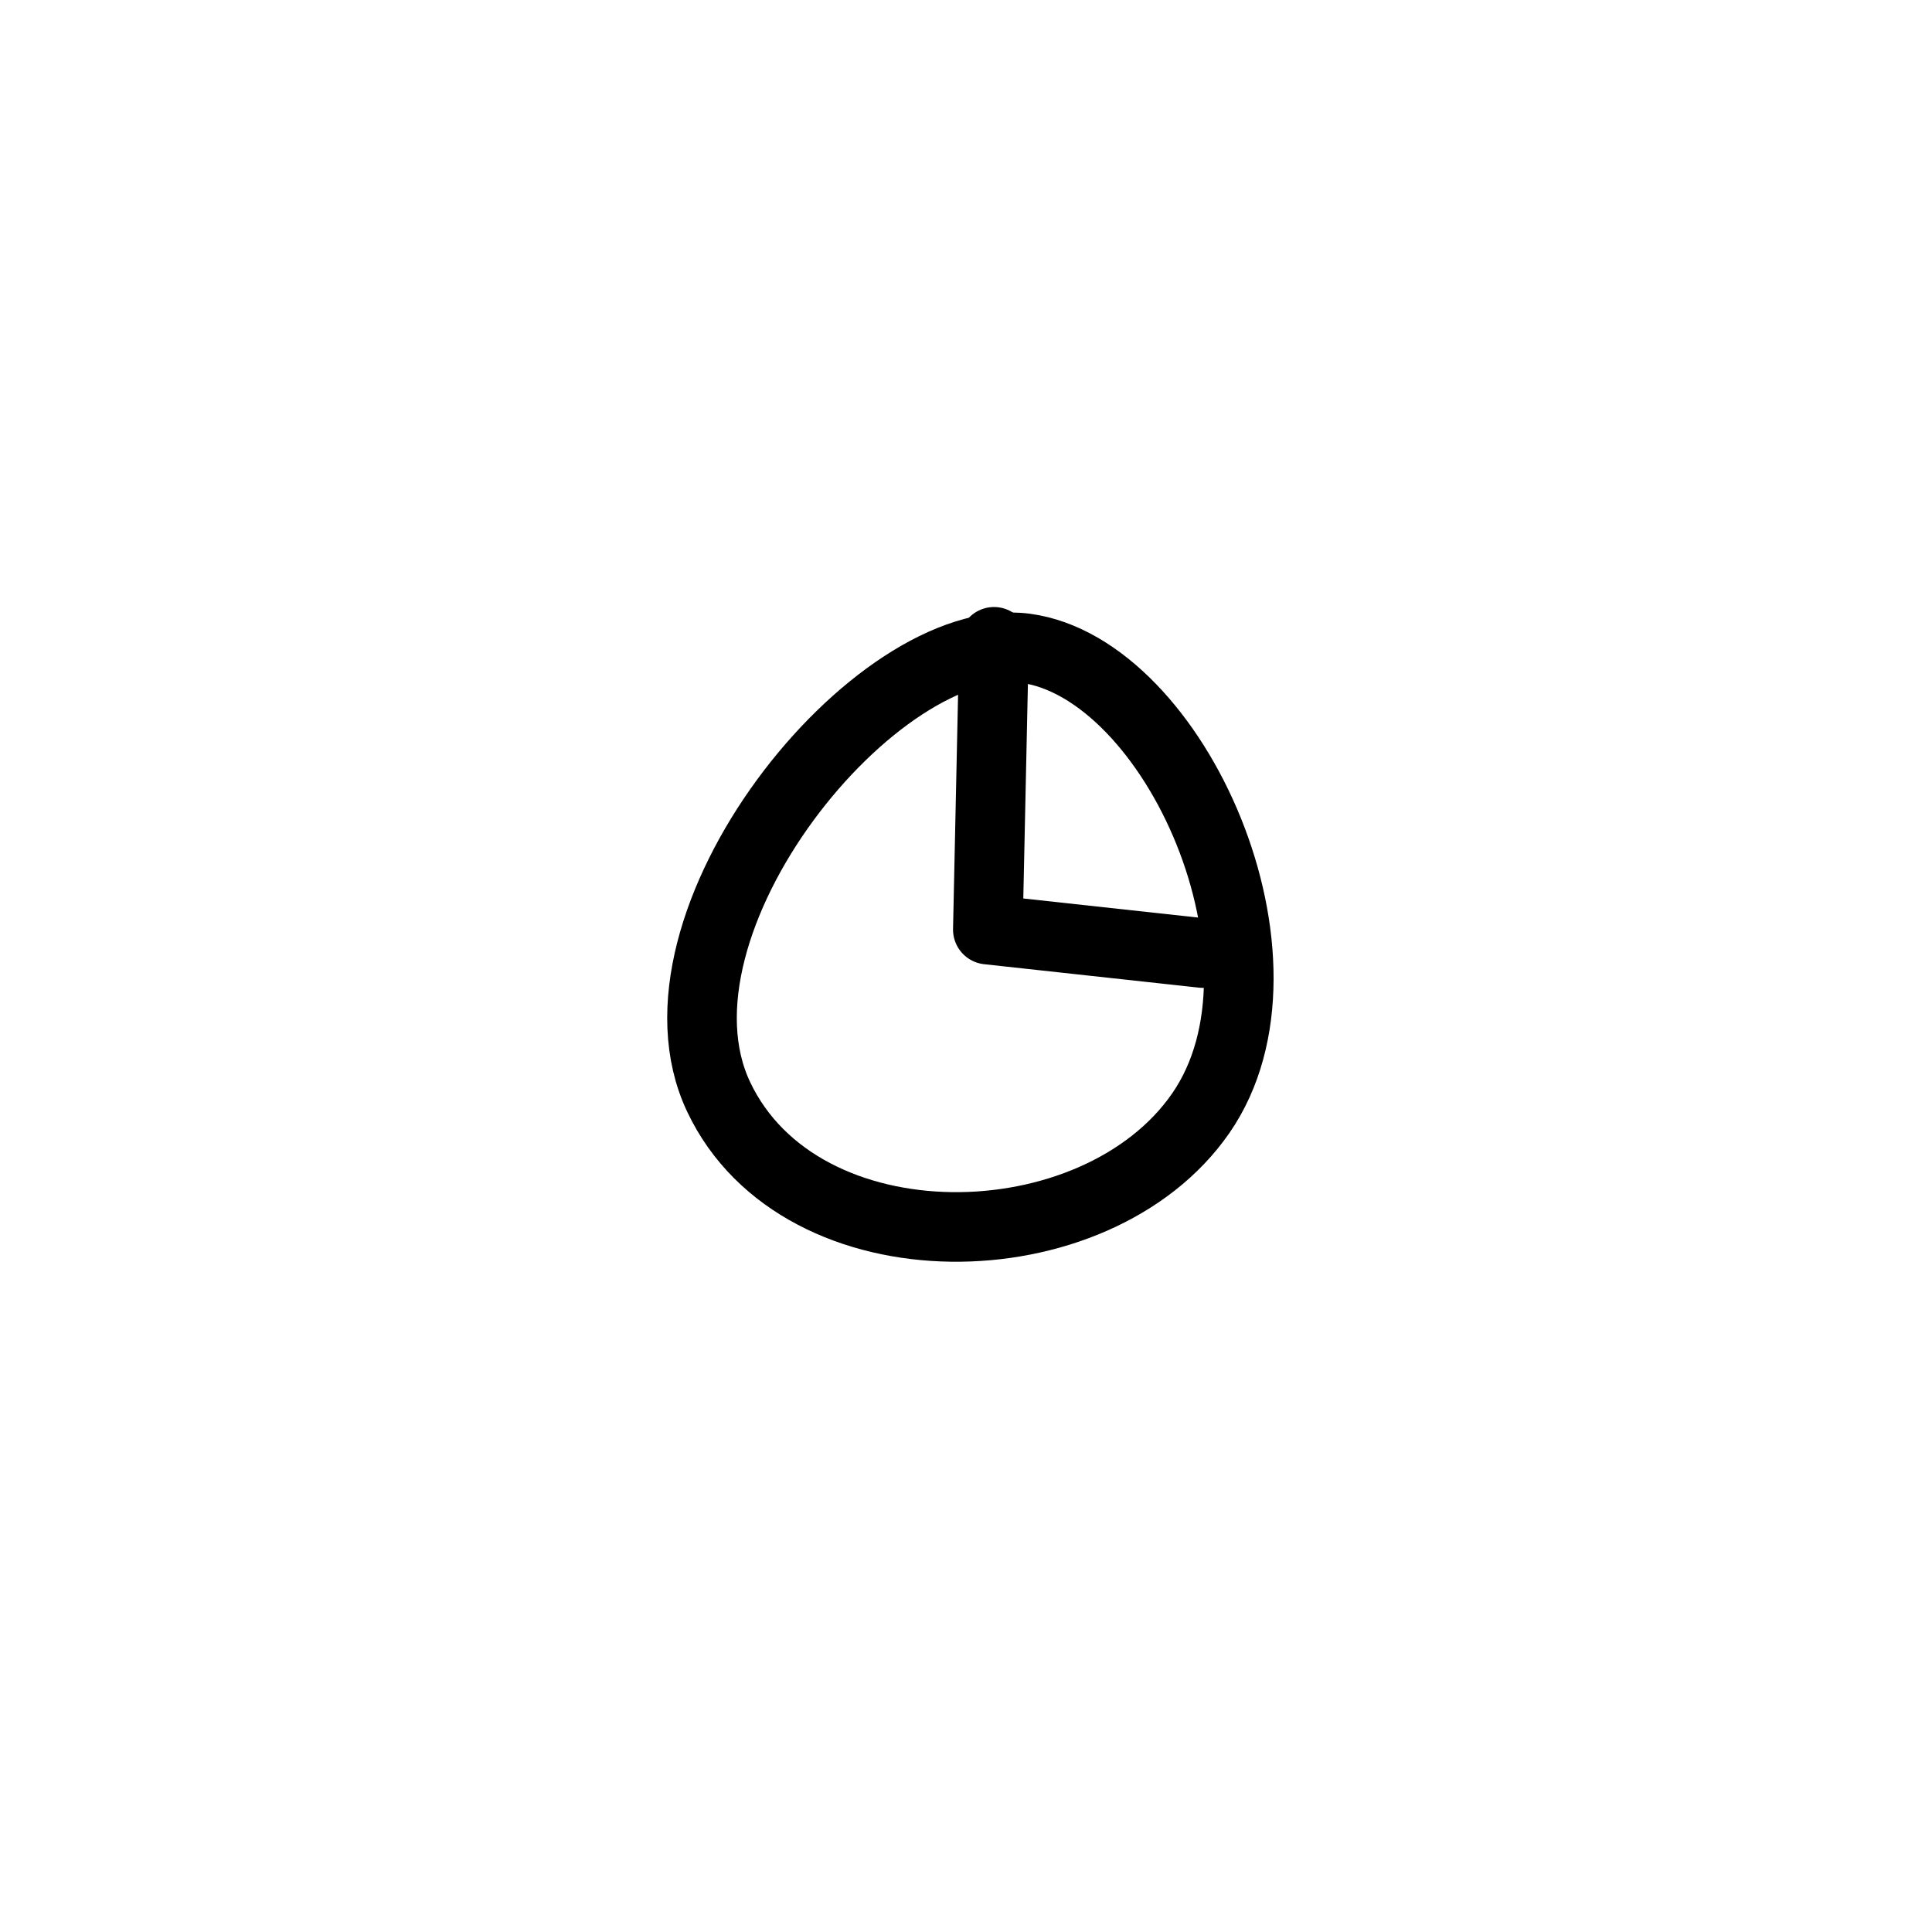
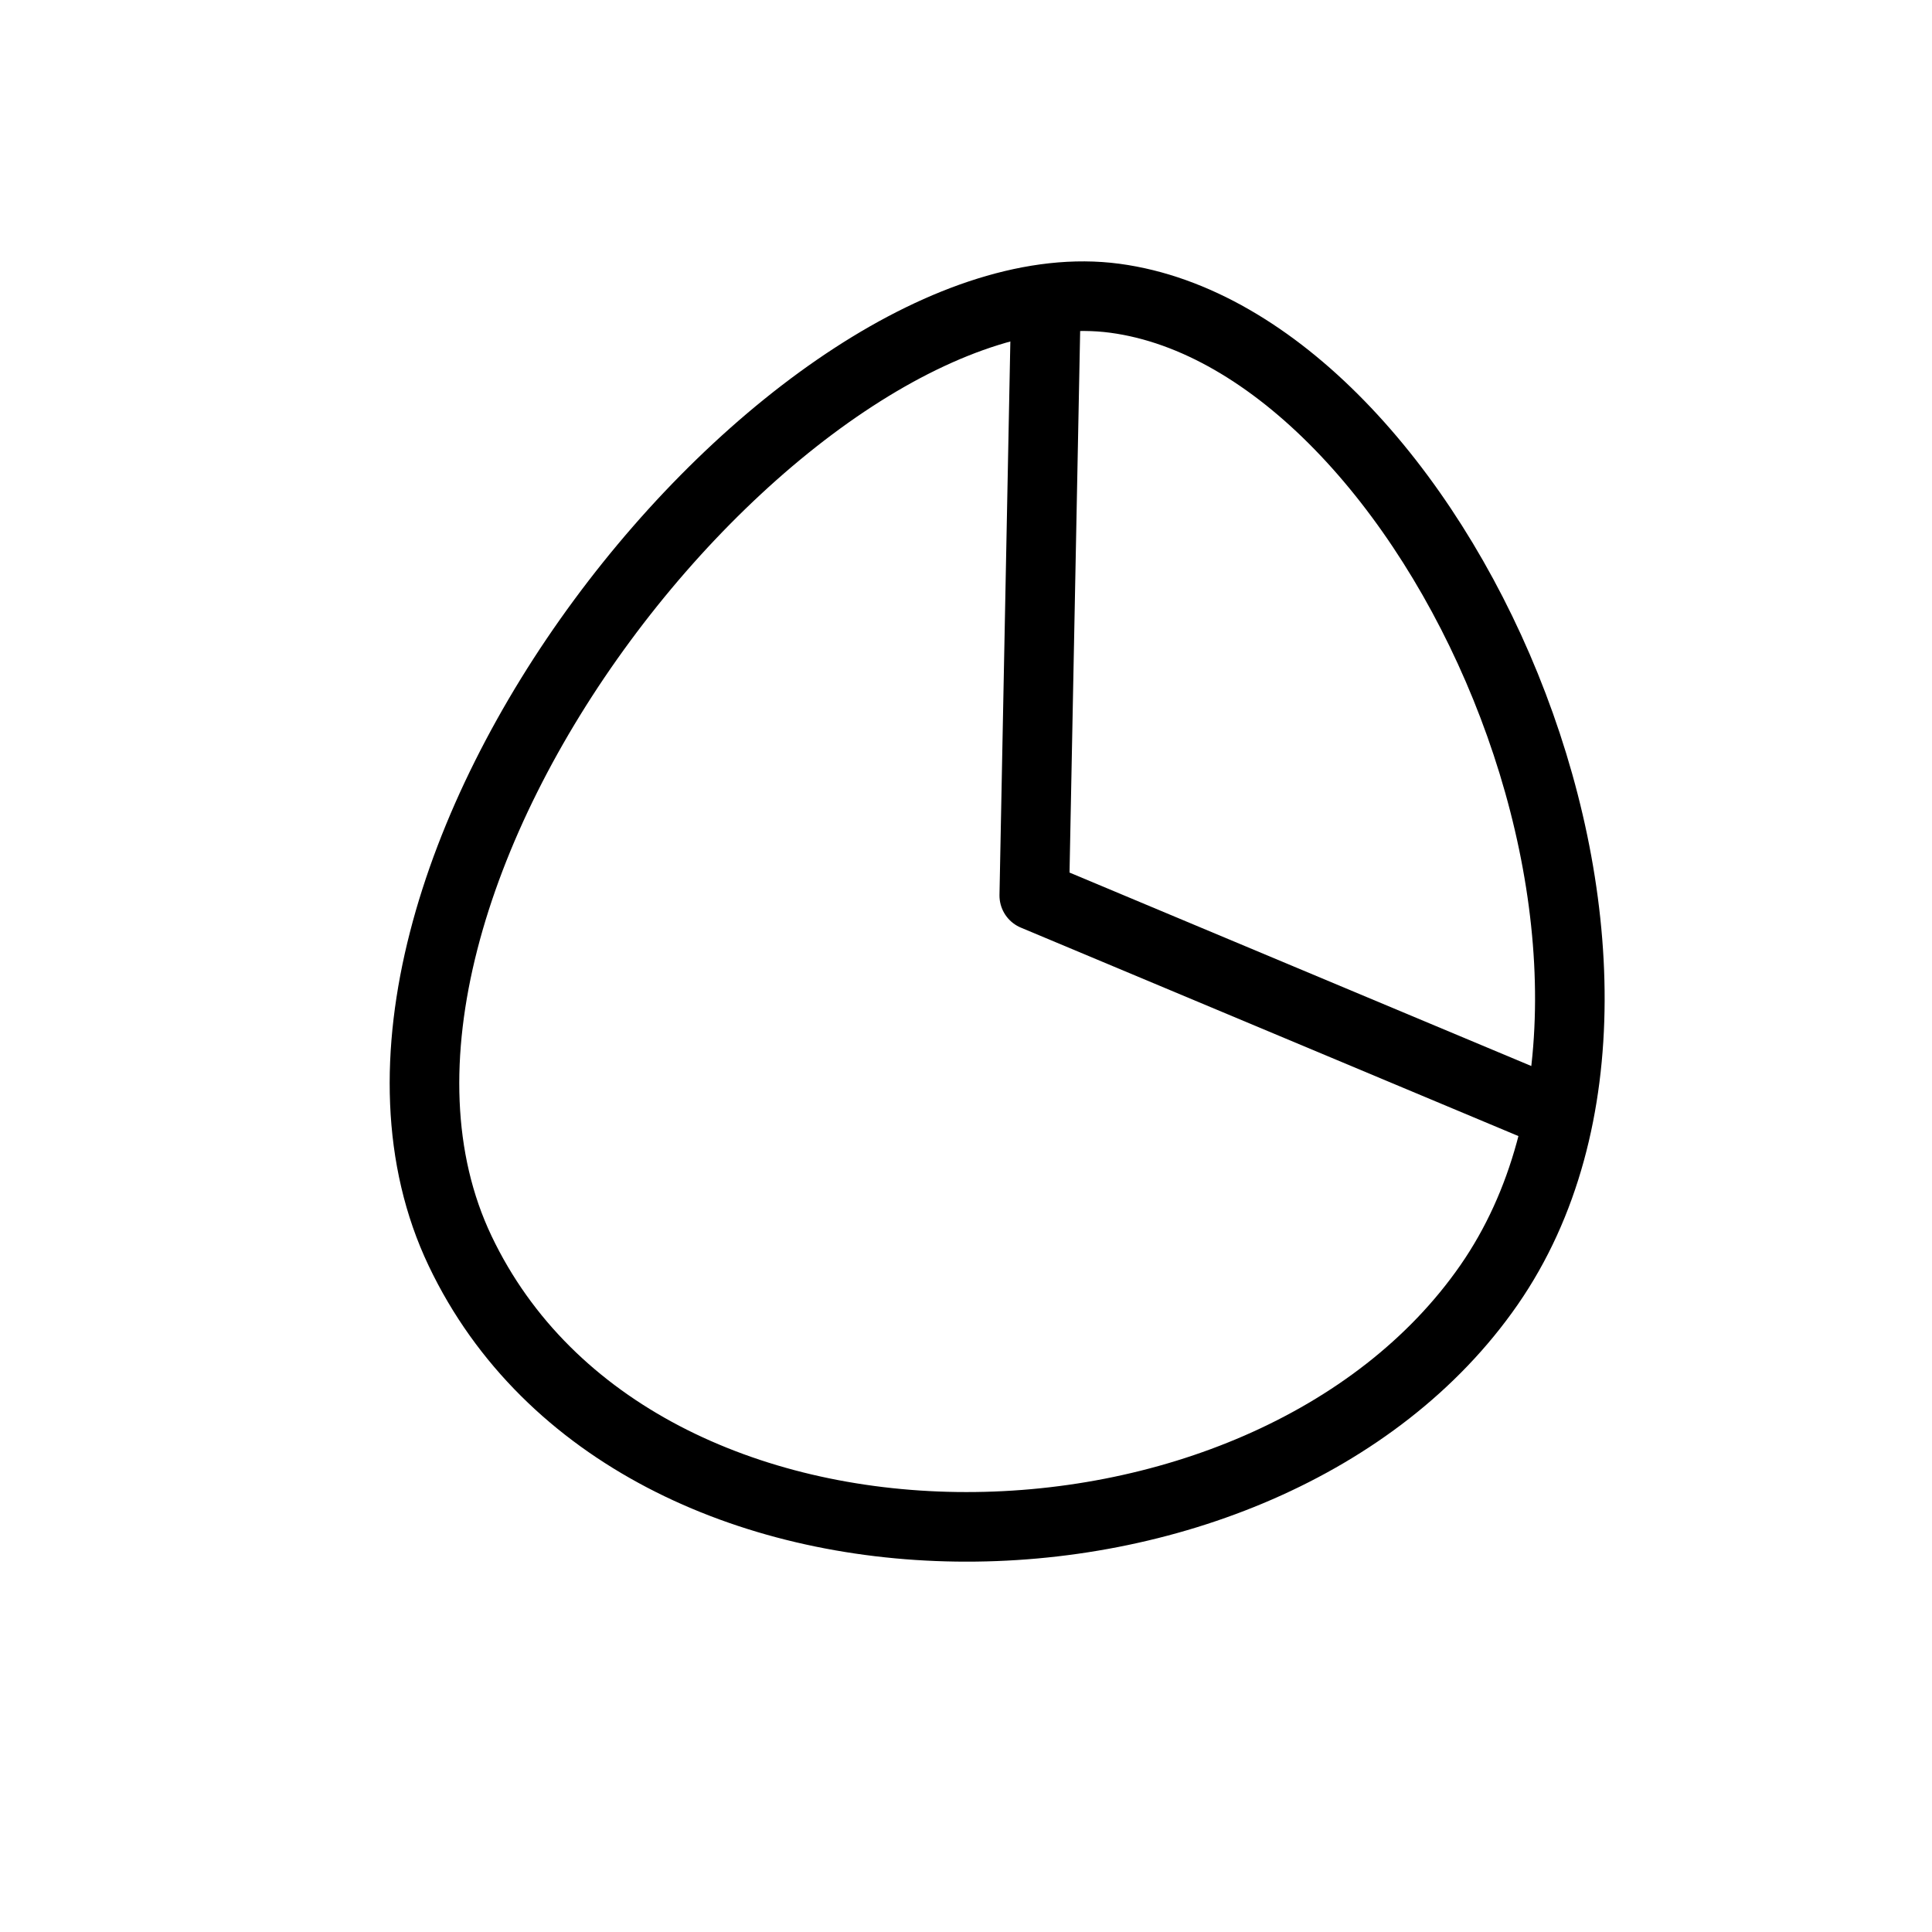
<svg xmlns="http://www.w3.org/2000/svg" width="50mm" height="50mm" viewBox="0 0 50 50" version="1.1" id="svg5">
  <defs id="defs2" />
  <g id="layer1">
-     <path style="fill:none;stroke:#000000;stroke-width:1.801;stroke-linecap:round;stroke-linejoin:round;stroke-dasharray:none;paint-order:fill markers stroke;stop-color:#000000" d="m 26.542,16.777 c -3.873,-0.523 -10.066,7.129 -7.942,11.613 2.124,4.483 9.767,4.346 12.48,0.414 2.712,-3.932 -0.665,-11.504 -4.538,-12.027 z" id="path14478" />
-     <path style="fill:none;stroke:#000000;stroke-width:1.801;stroke-linecap:round;stroke-linejoin:round;-inkscape-stroke:none;paint-order:fill markers stroke;stop-color:#000000" d="m 25.725,16.61 -0.16,7.448 5.559,0.607" id="path976" />
+     <path style="fill:none;stroke:#000000;stroke-width:1.801;stroke-linecap:round;stroke-linejoin:round;stroke-dasharray:none;paint-order:fill markers stroke;stop-color:#000000" d="M 28.854,7.719 C 20.59,6.609 7.375,22.855 11.908,32.374 16.441,41.892 32.749,41.601 38.537,33.253 44.324,24.906 37.118,8.828 28.854,7.719 Z" id="path14478" />
+     <path style="fill:none;stroke:#000000;stroke-width:1.801;stroke-linecap:round;stroke-linejoin:round;-inkscape-stroke:none;paint-order:fill markers stroke;stop-color:#000000" d="M 27.06,8.246 26.767,23.176 40.053,28.742" id="path976" />
  </g>
</svg>
